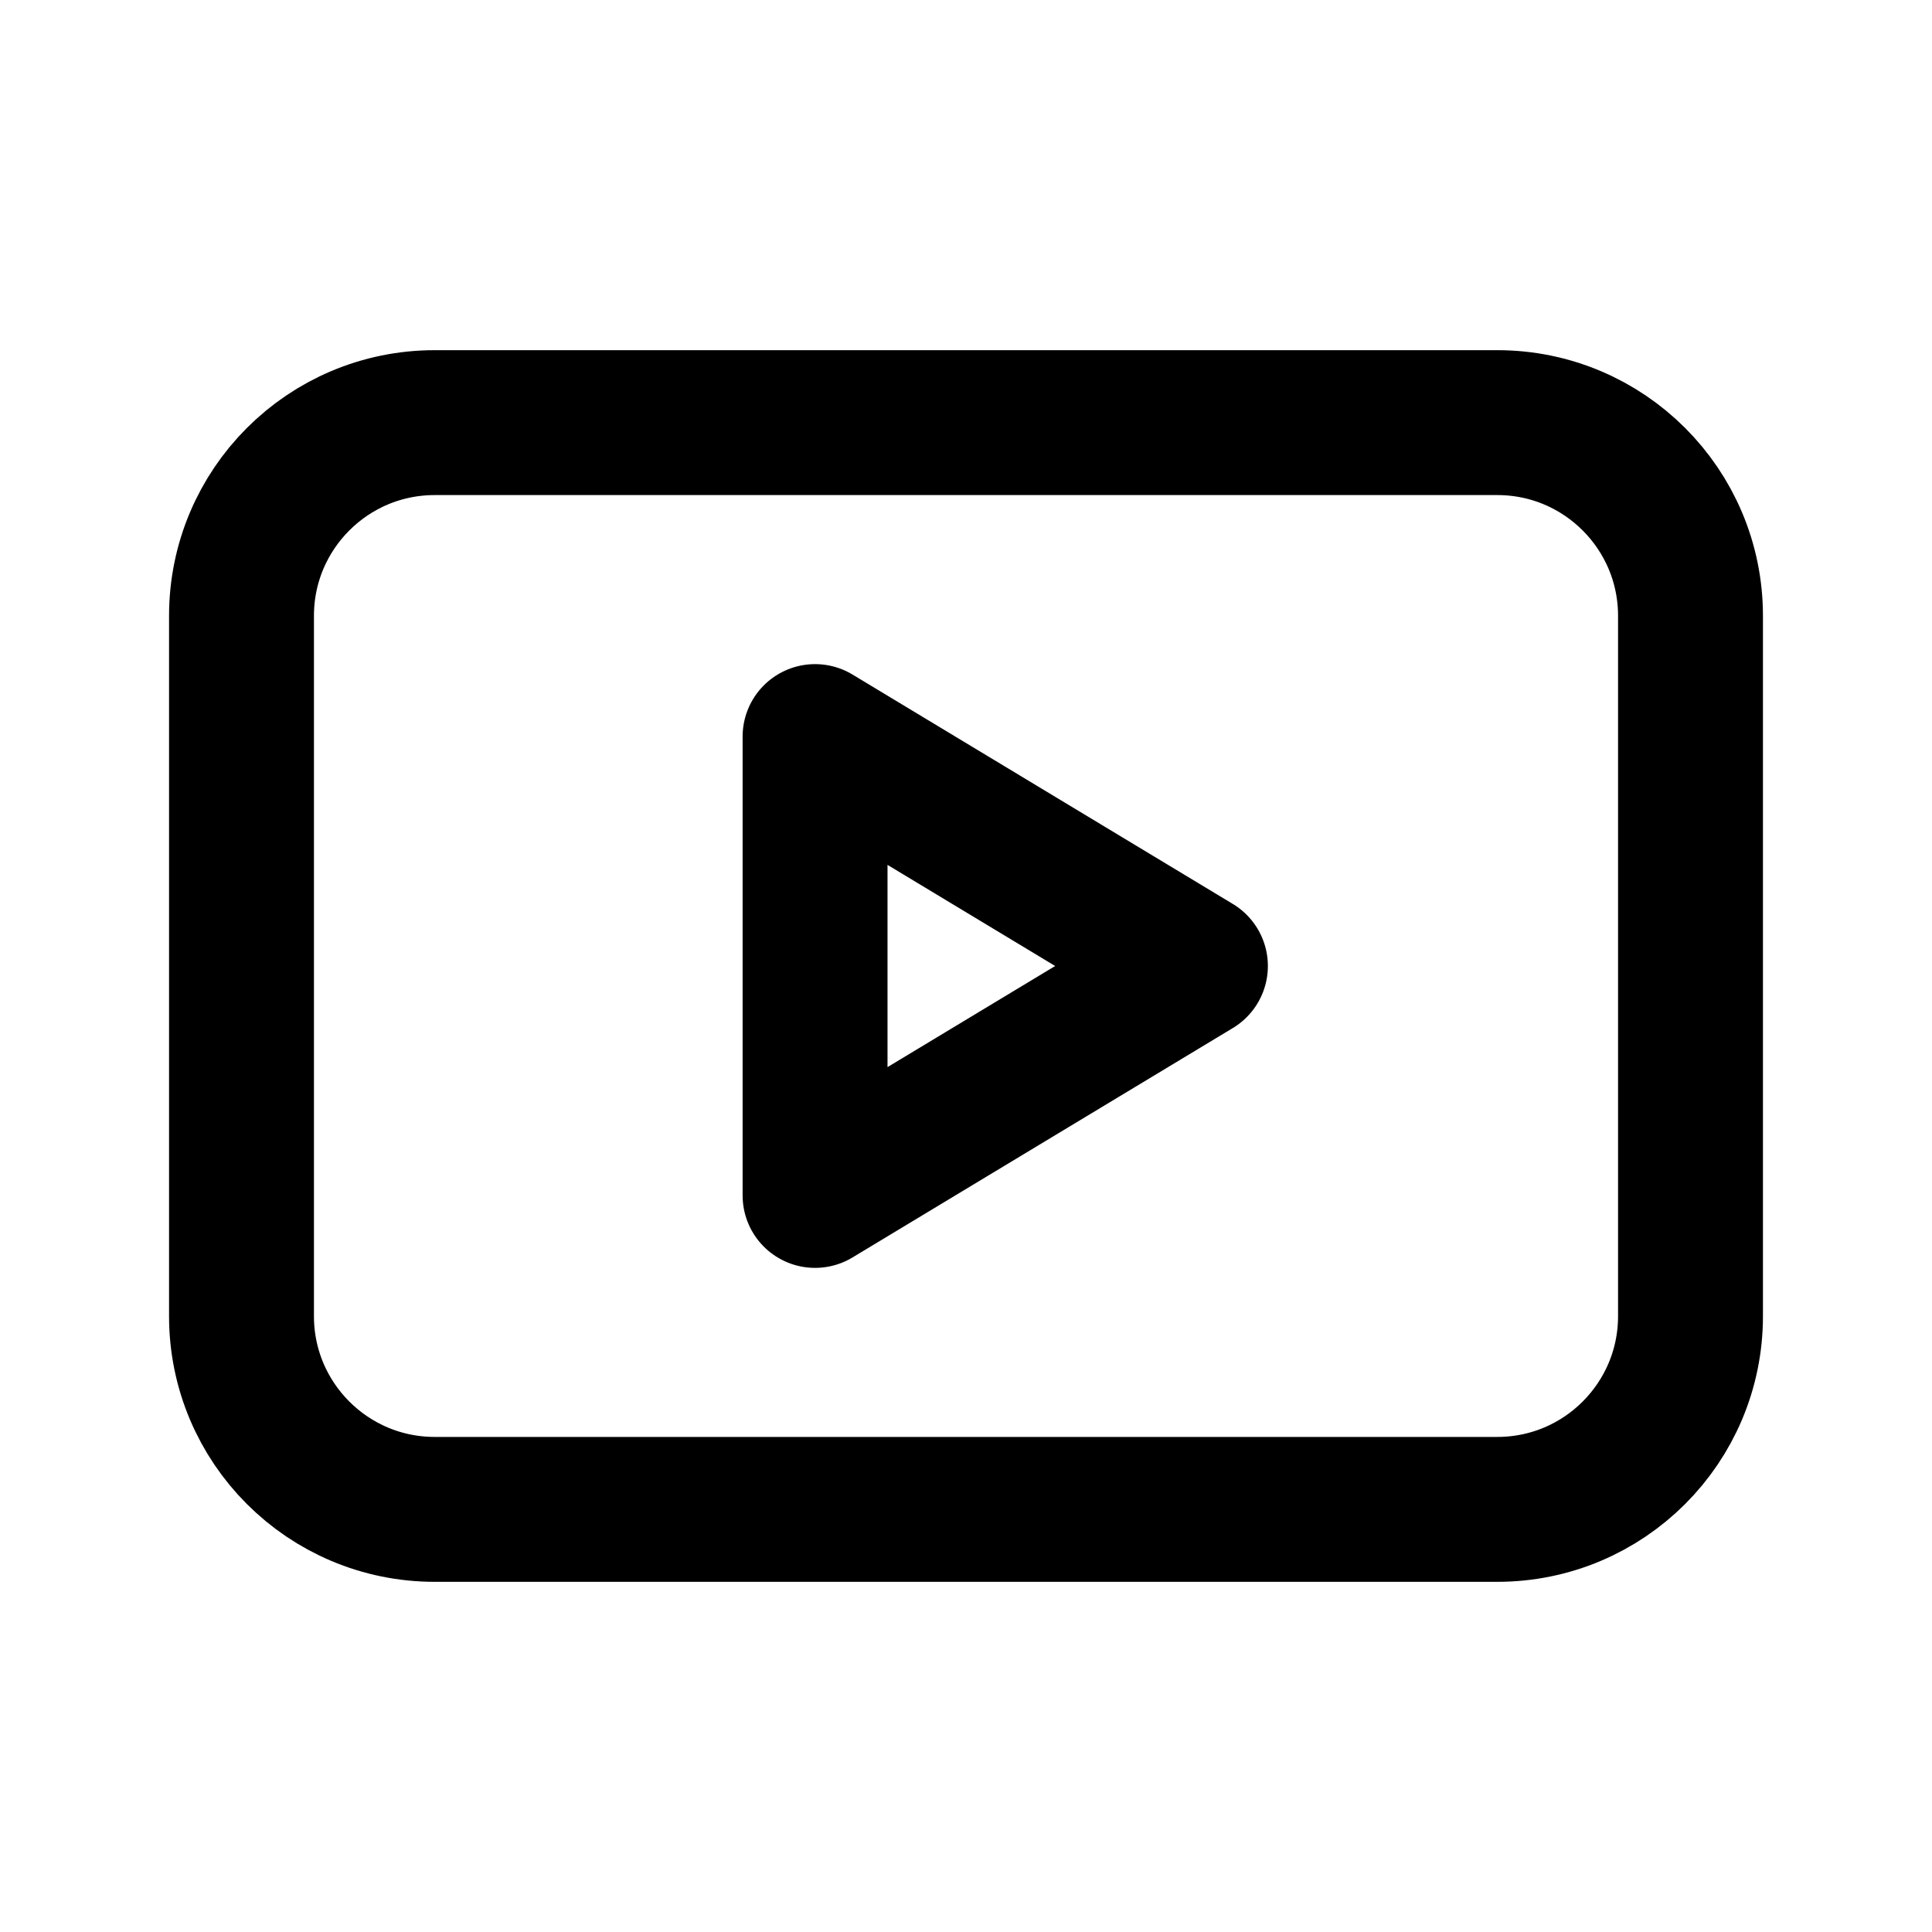
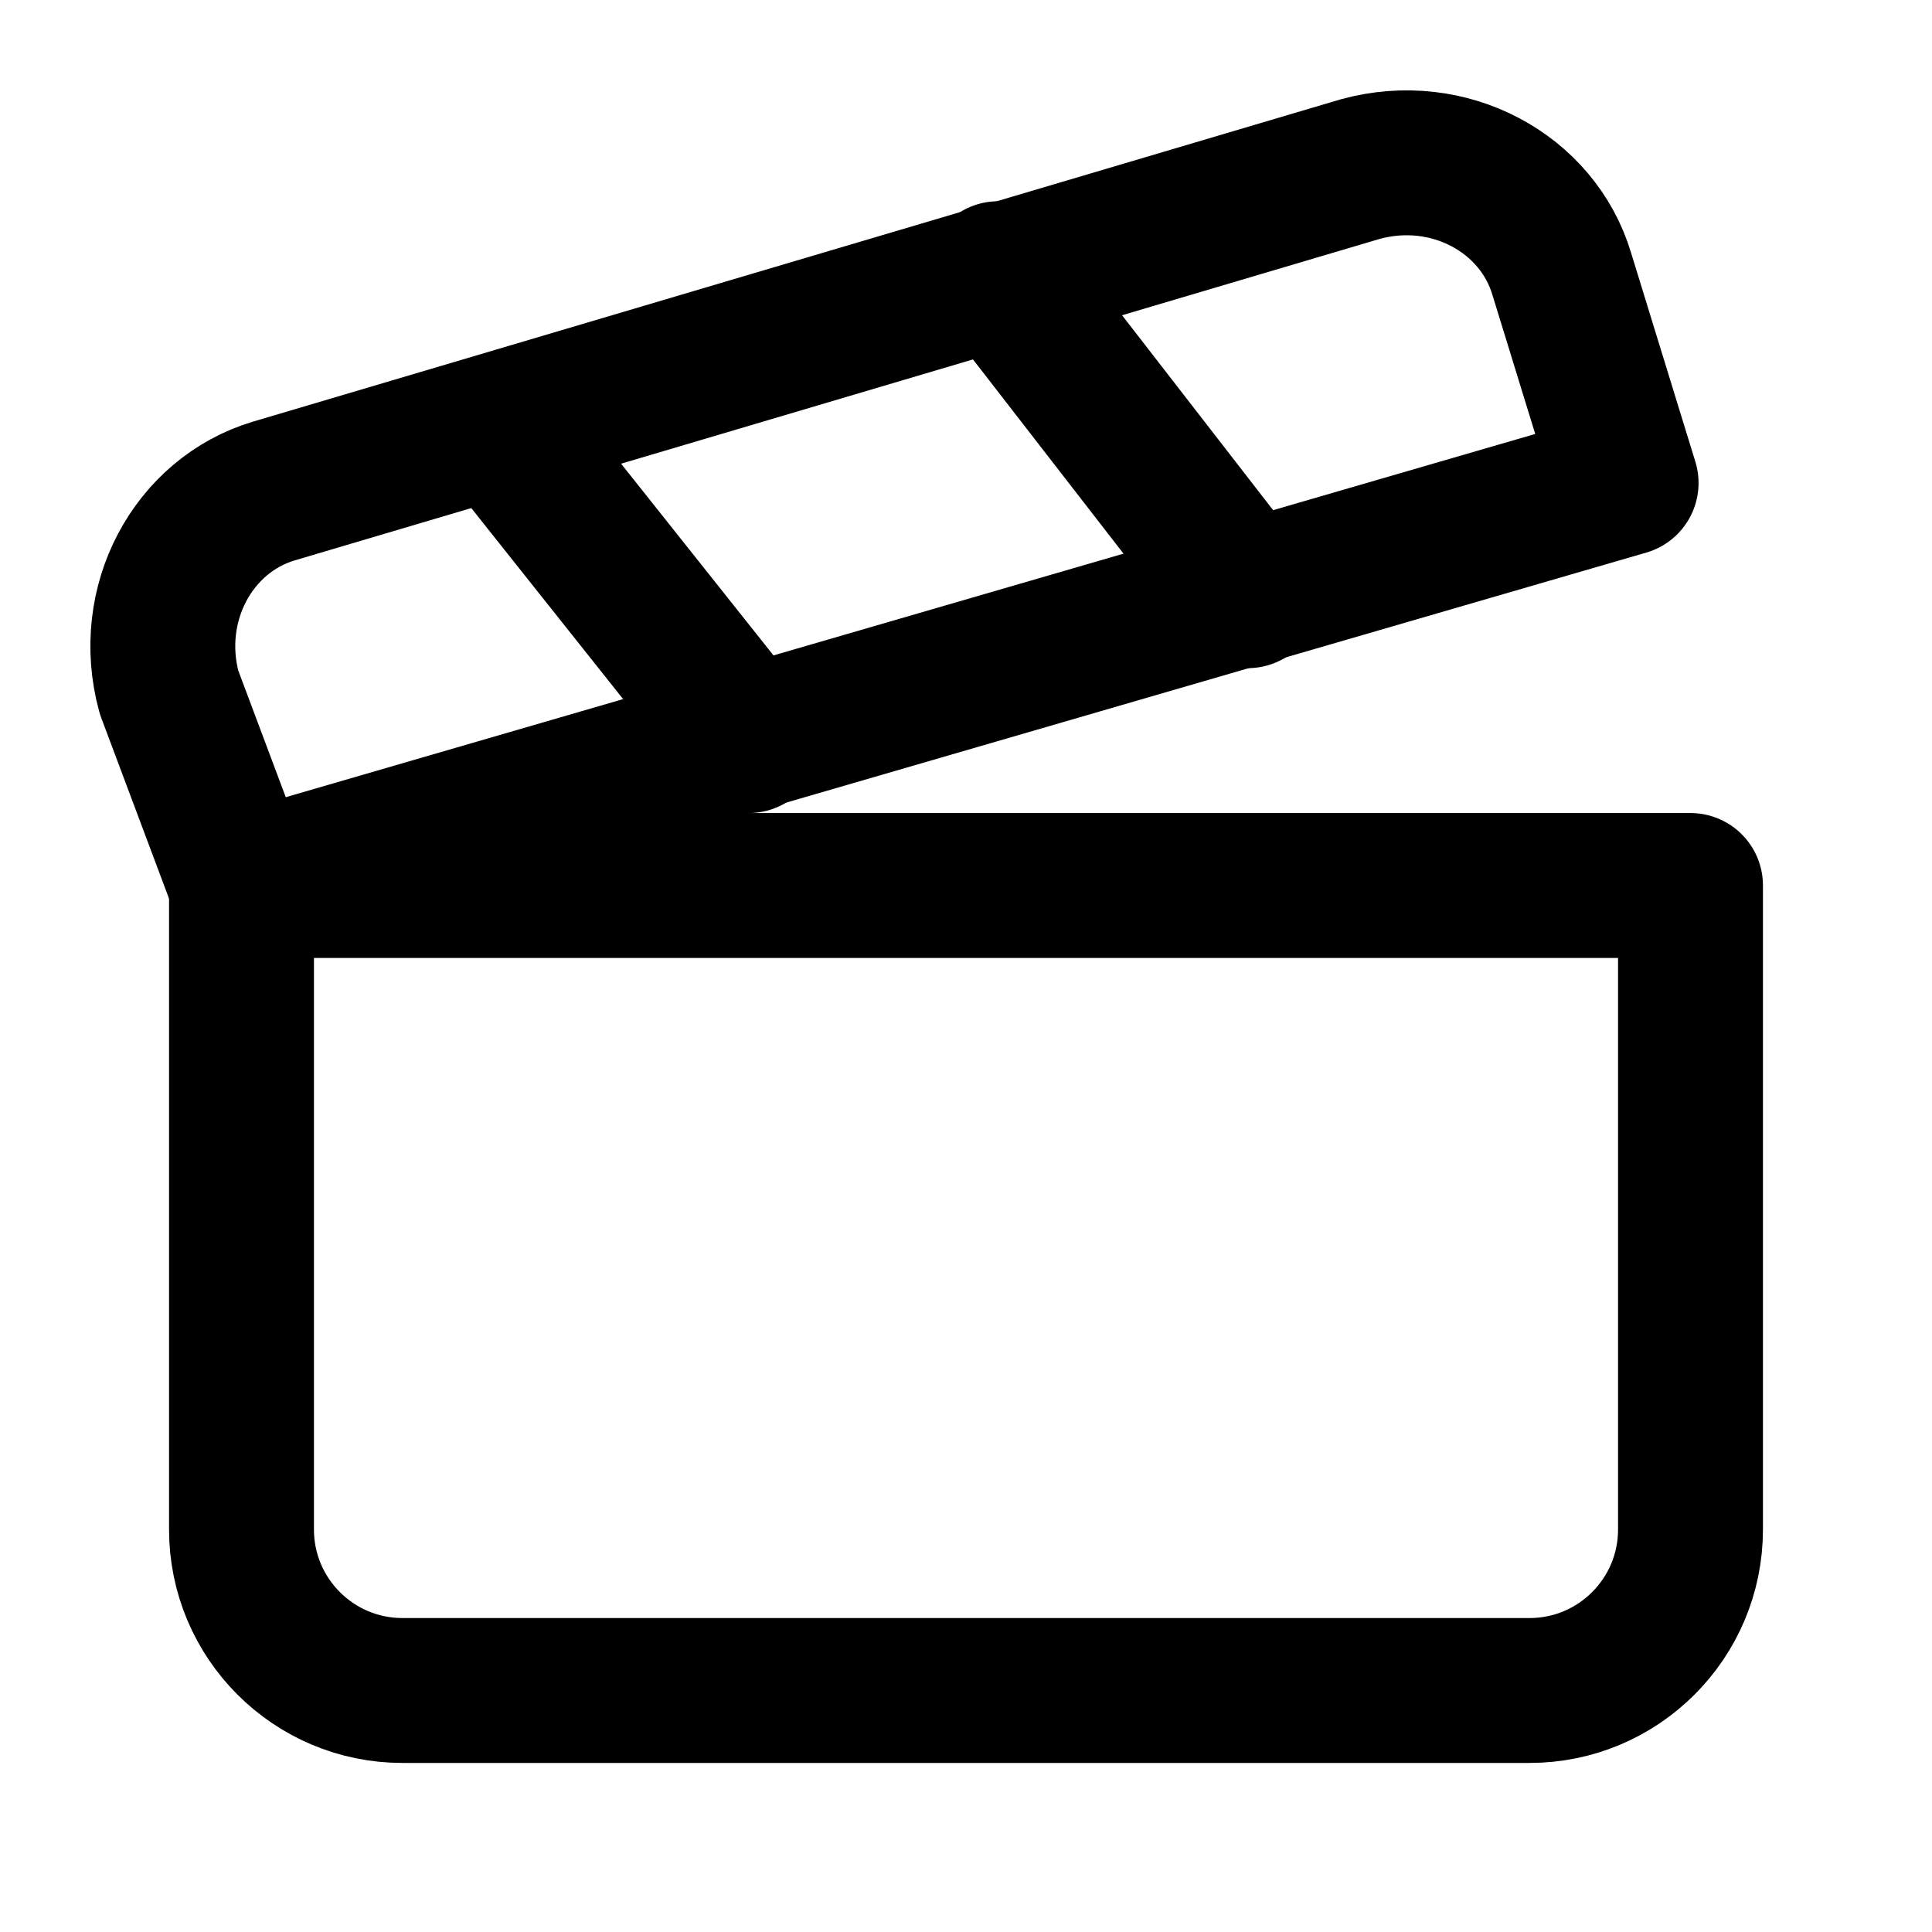
- <svg xmlns="http://www.w3.org/2000/svg" width="16" height="16" viewBox="0 0 16 16" fill="none">
-   <rect x="2" y="3.5" width="12" height="9" rx="1.6" stroke="black" stroke-width="1.2" />
-   <path d="M6.75 6.1v3.8L9.9 8 6.75 6.1Z" stroke="black" stroke-width="1.2" stroke-linejoin="round" />
+ <svg xmlns="http://www.w3.org/2000/svg" width="16" height="16" viewBox="0 0 24 24" fill="none" stroke="black" stroke-width="1.8" stroke-linecap="round" stroke-linejoin="round">
+   <path d="M20.2 6 3 11l-.9-2.4c-.3-1.1.3-2.2 1.3-2.5l13.5-4c1.1-.3 2.2.3 2.5 1.3Z" />
+   <path d="m6.2 5.3 3.1 3.9" />
+   <path d="m12.4 3.4 3.1 4" />
+   <path d="M3 11h18v8a2 2 0 0 1-2 2H5a2 2 0 0 1-2-2Z" />
</svg>
